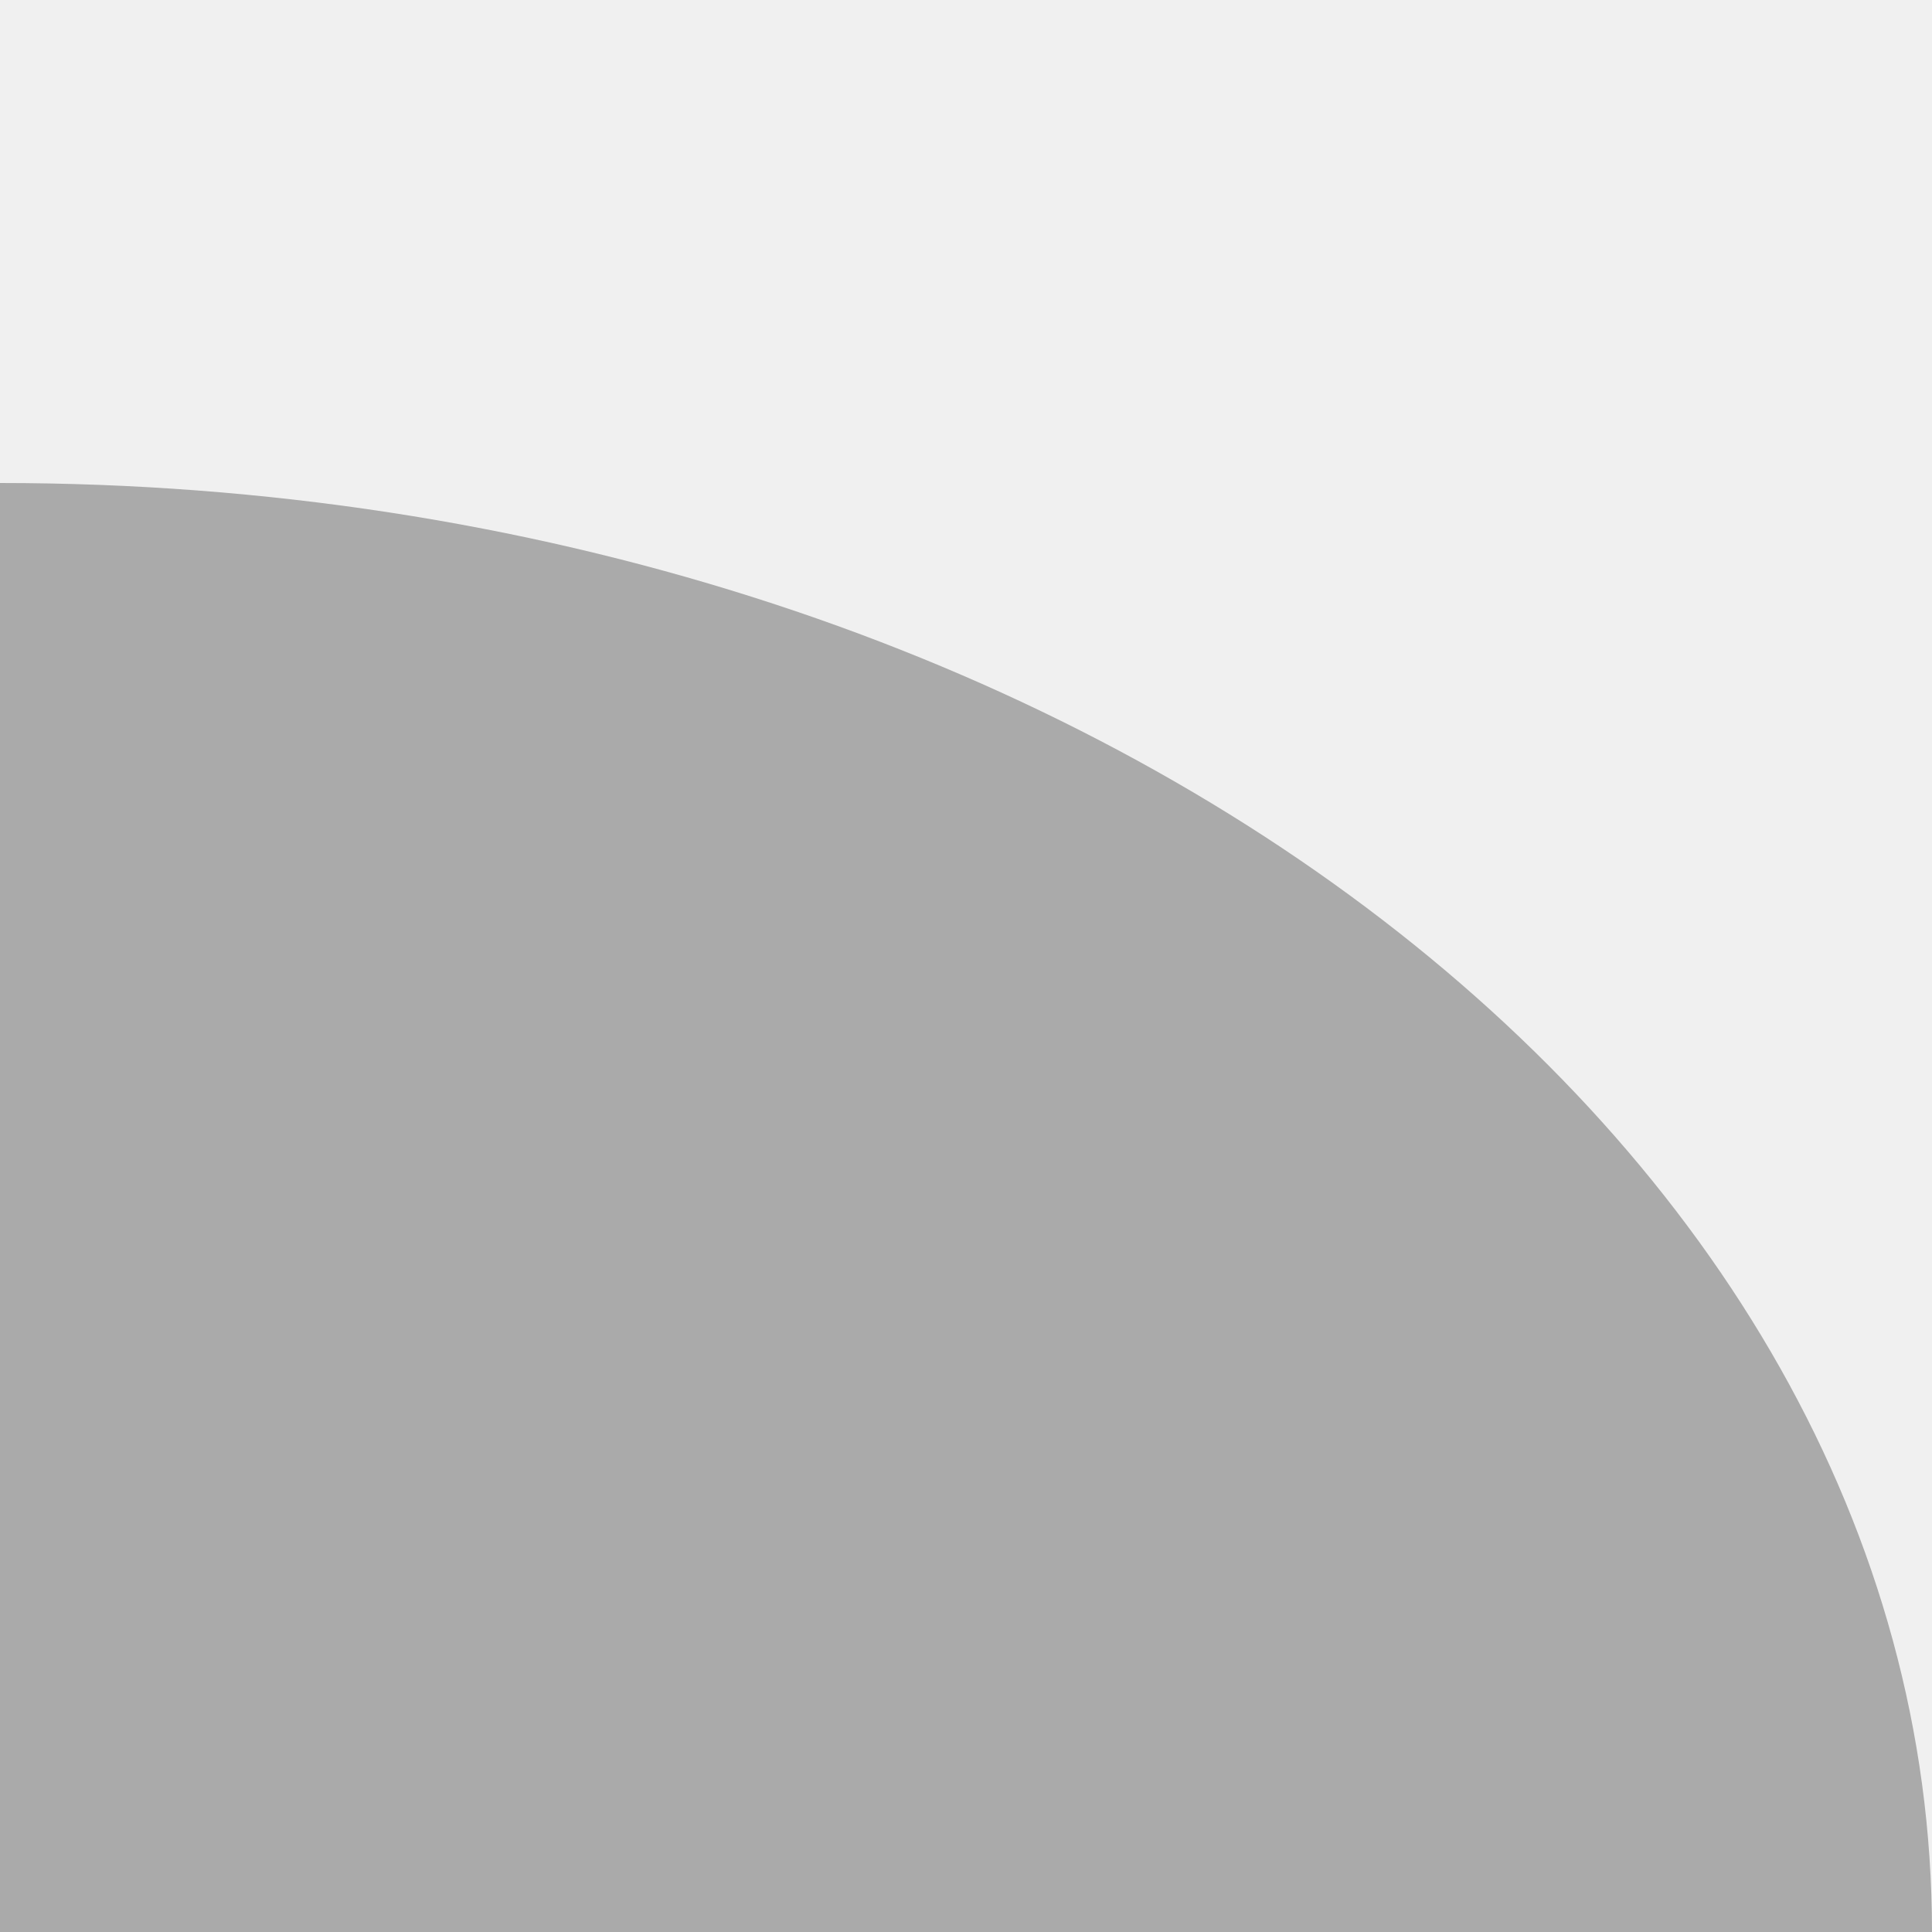
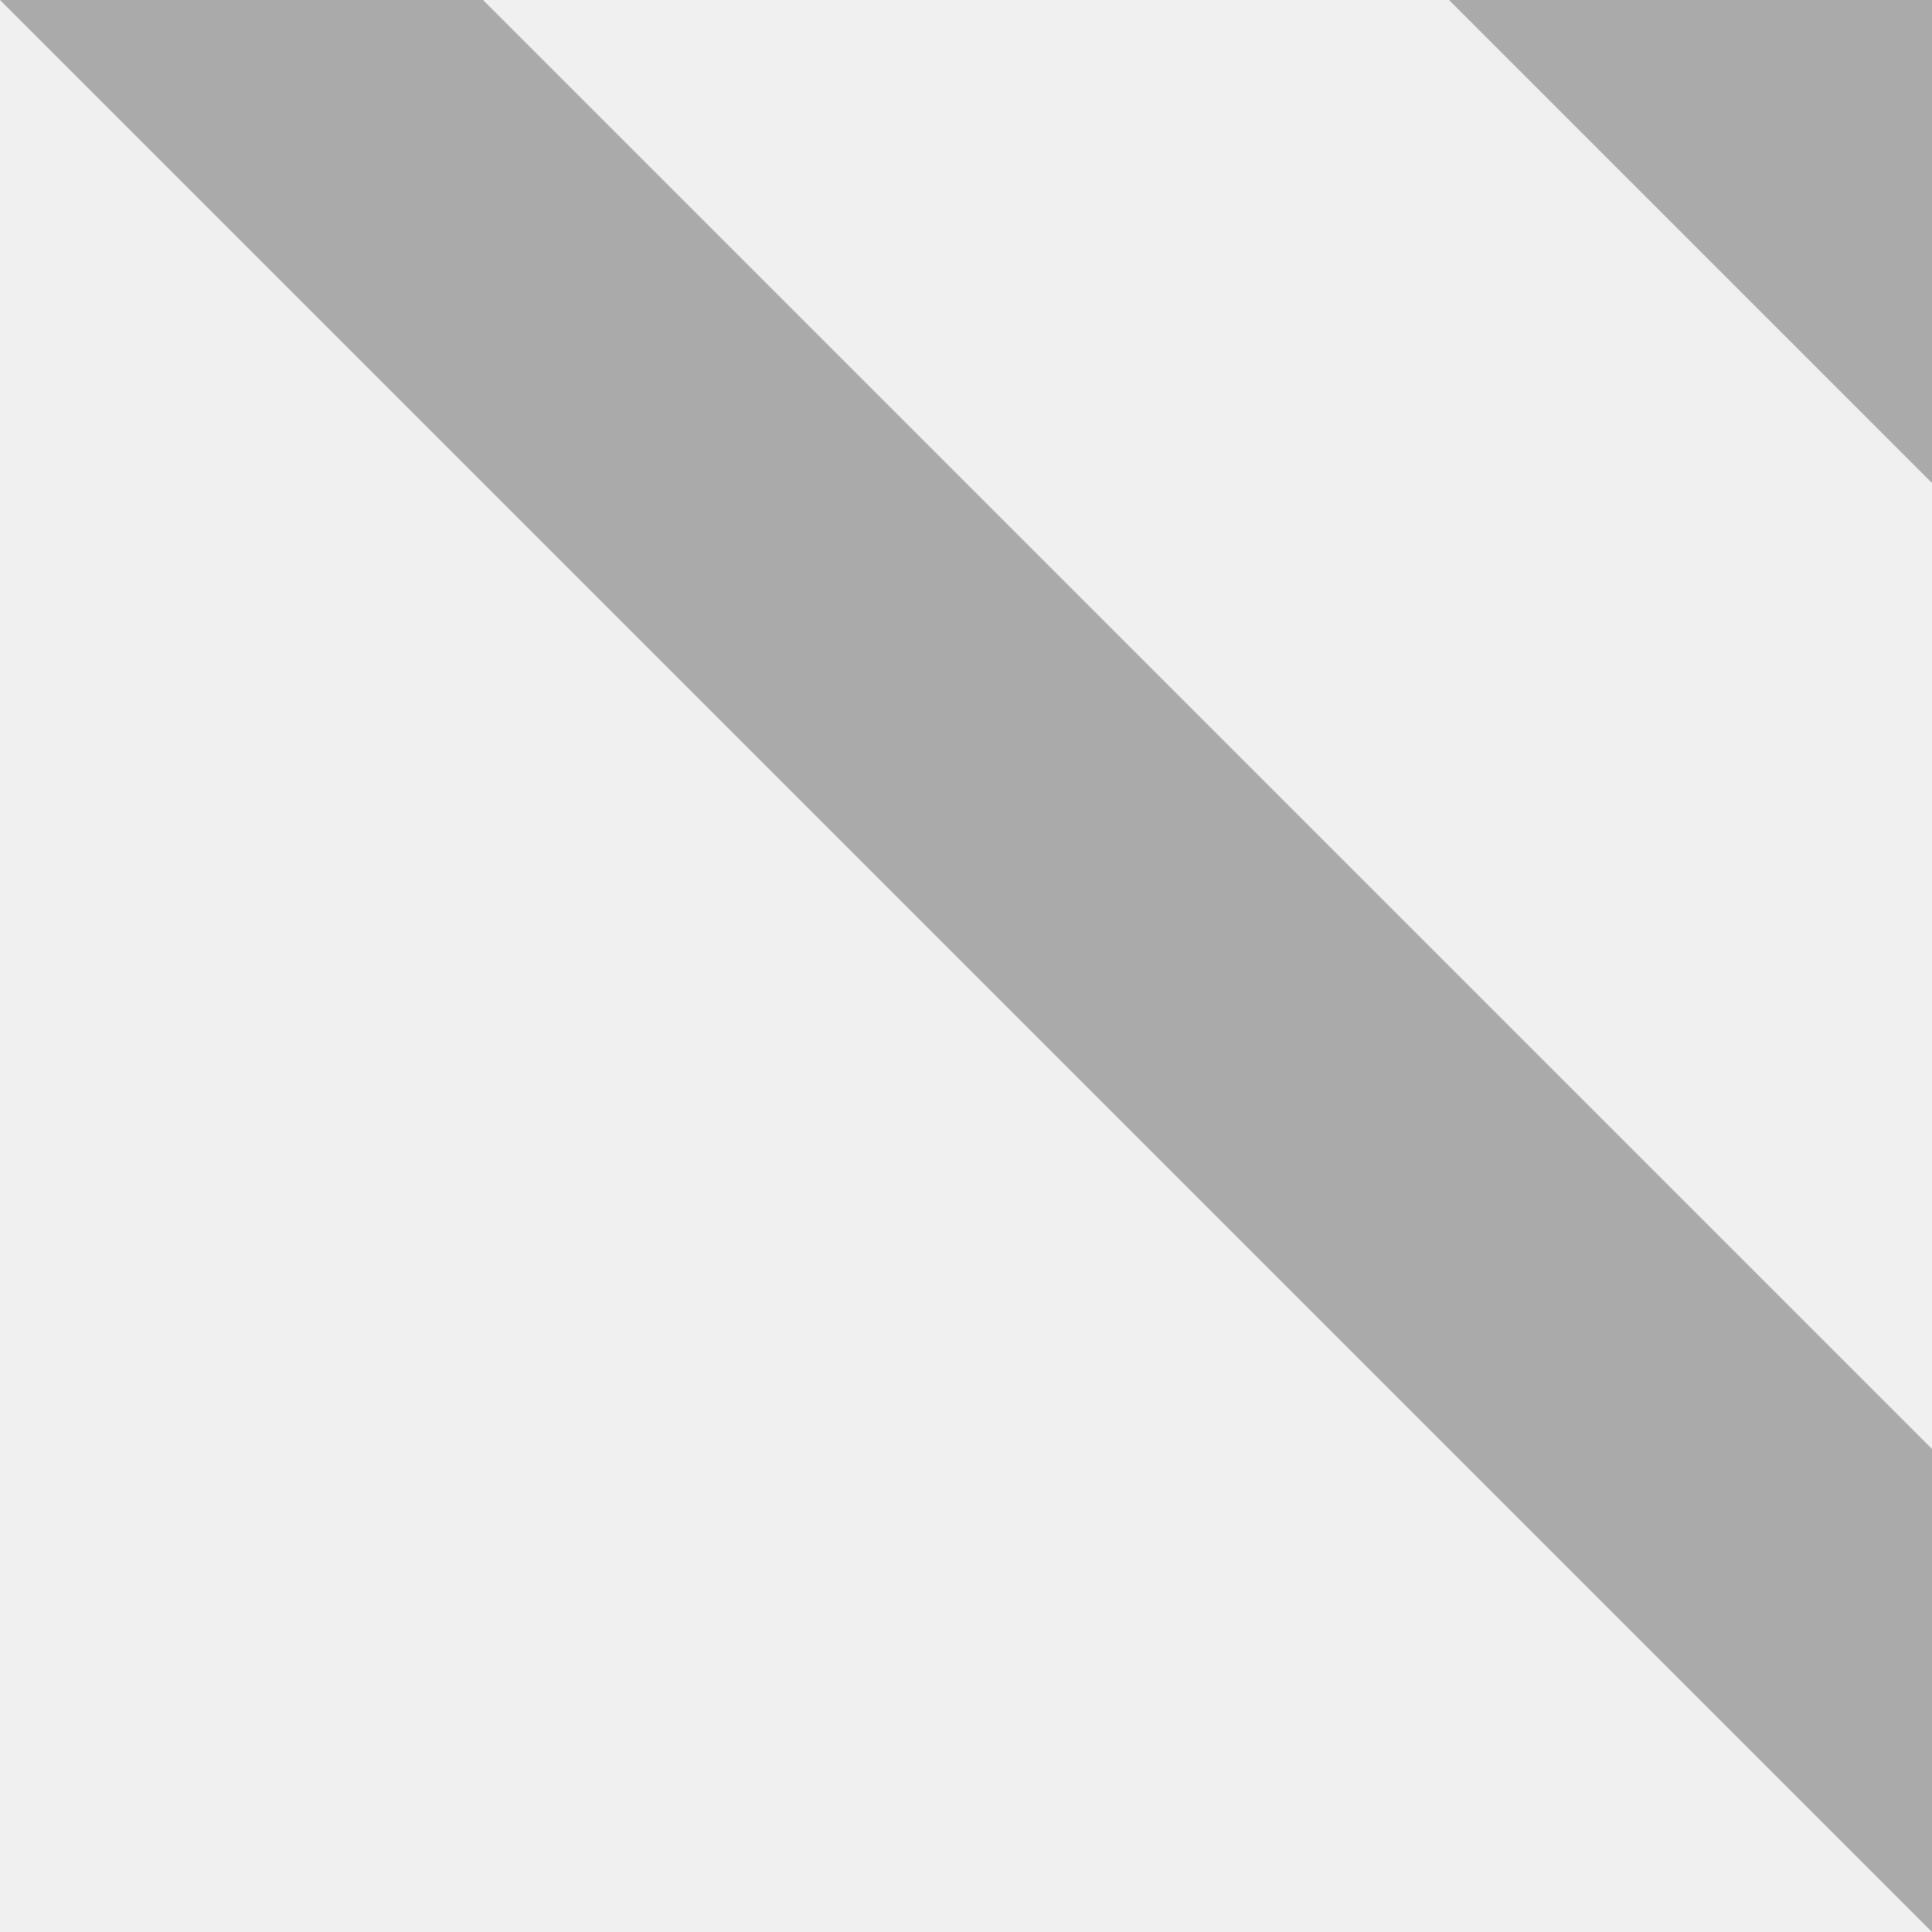
<svg xmlns="http://www.w3.org/2000/svg" version="1.1" id="layer1" x="0px" y="0px" viewBox="0 0 200 200" enable-background="new 0 0 200 200" xml:space="preserve">
  <g>
    <rect class="color1" fill="#FFFFFF" fill-opacity="0" width="200" height="200" />
-     <path class="color0" fill="#AAAAAA" d="M200,200c0-82.8-89.5-150-200-150v150H200z" />
+     <polygon class="color0" fill="#AAAAAA" points="50,0 0,0 200,200 200,150  " />
+     <polygon class="color0" fill="#AAAAAA" points="200,0 150,0 200,50  " />
  </g>
</svg>
